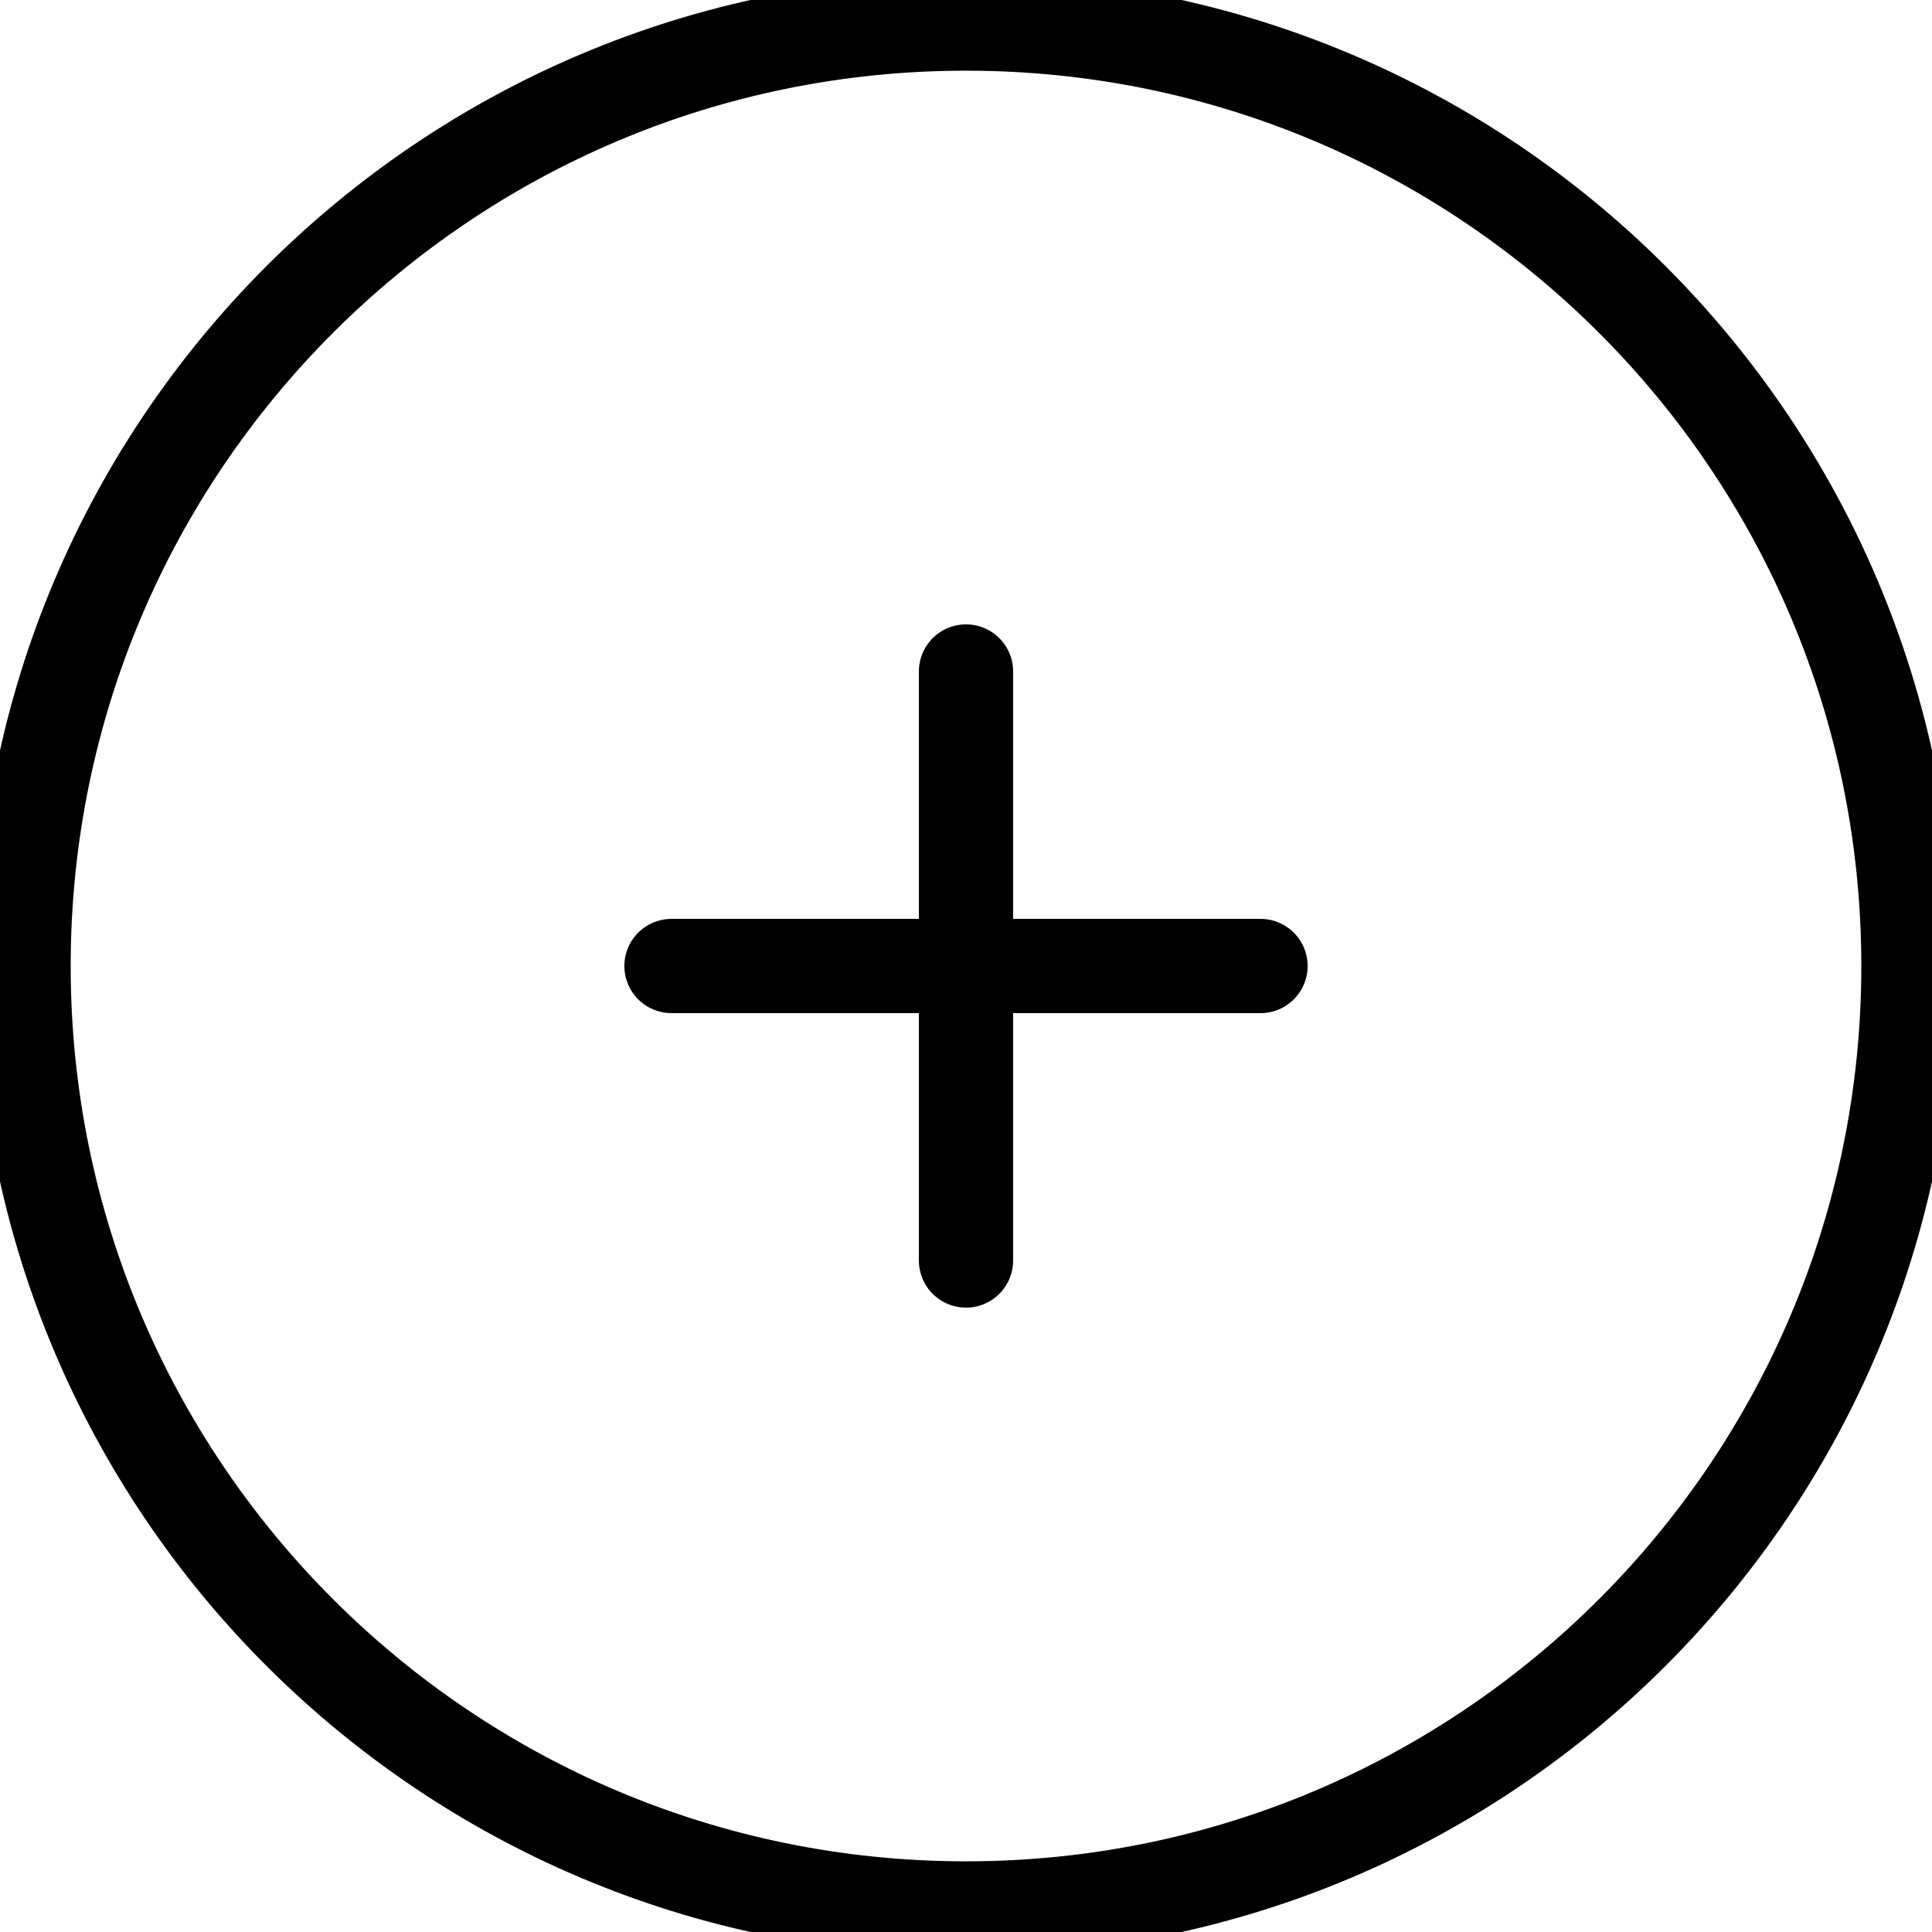
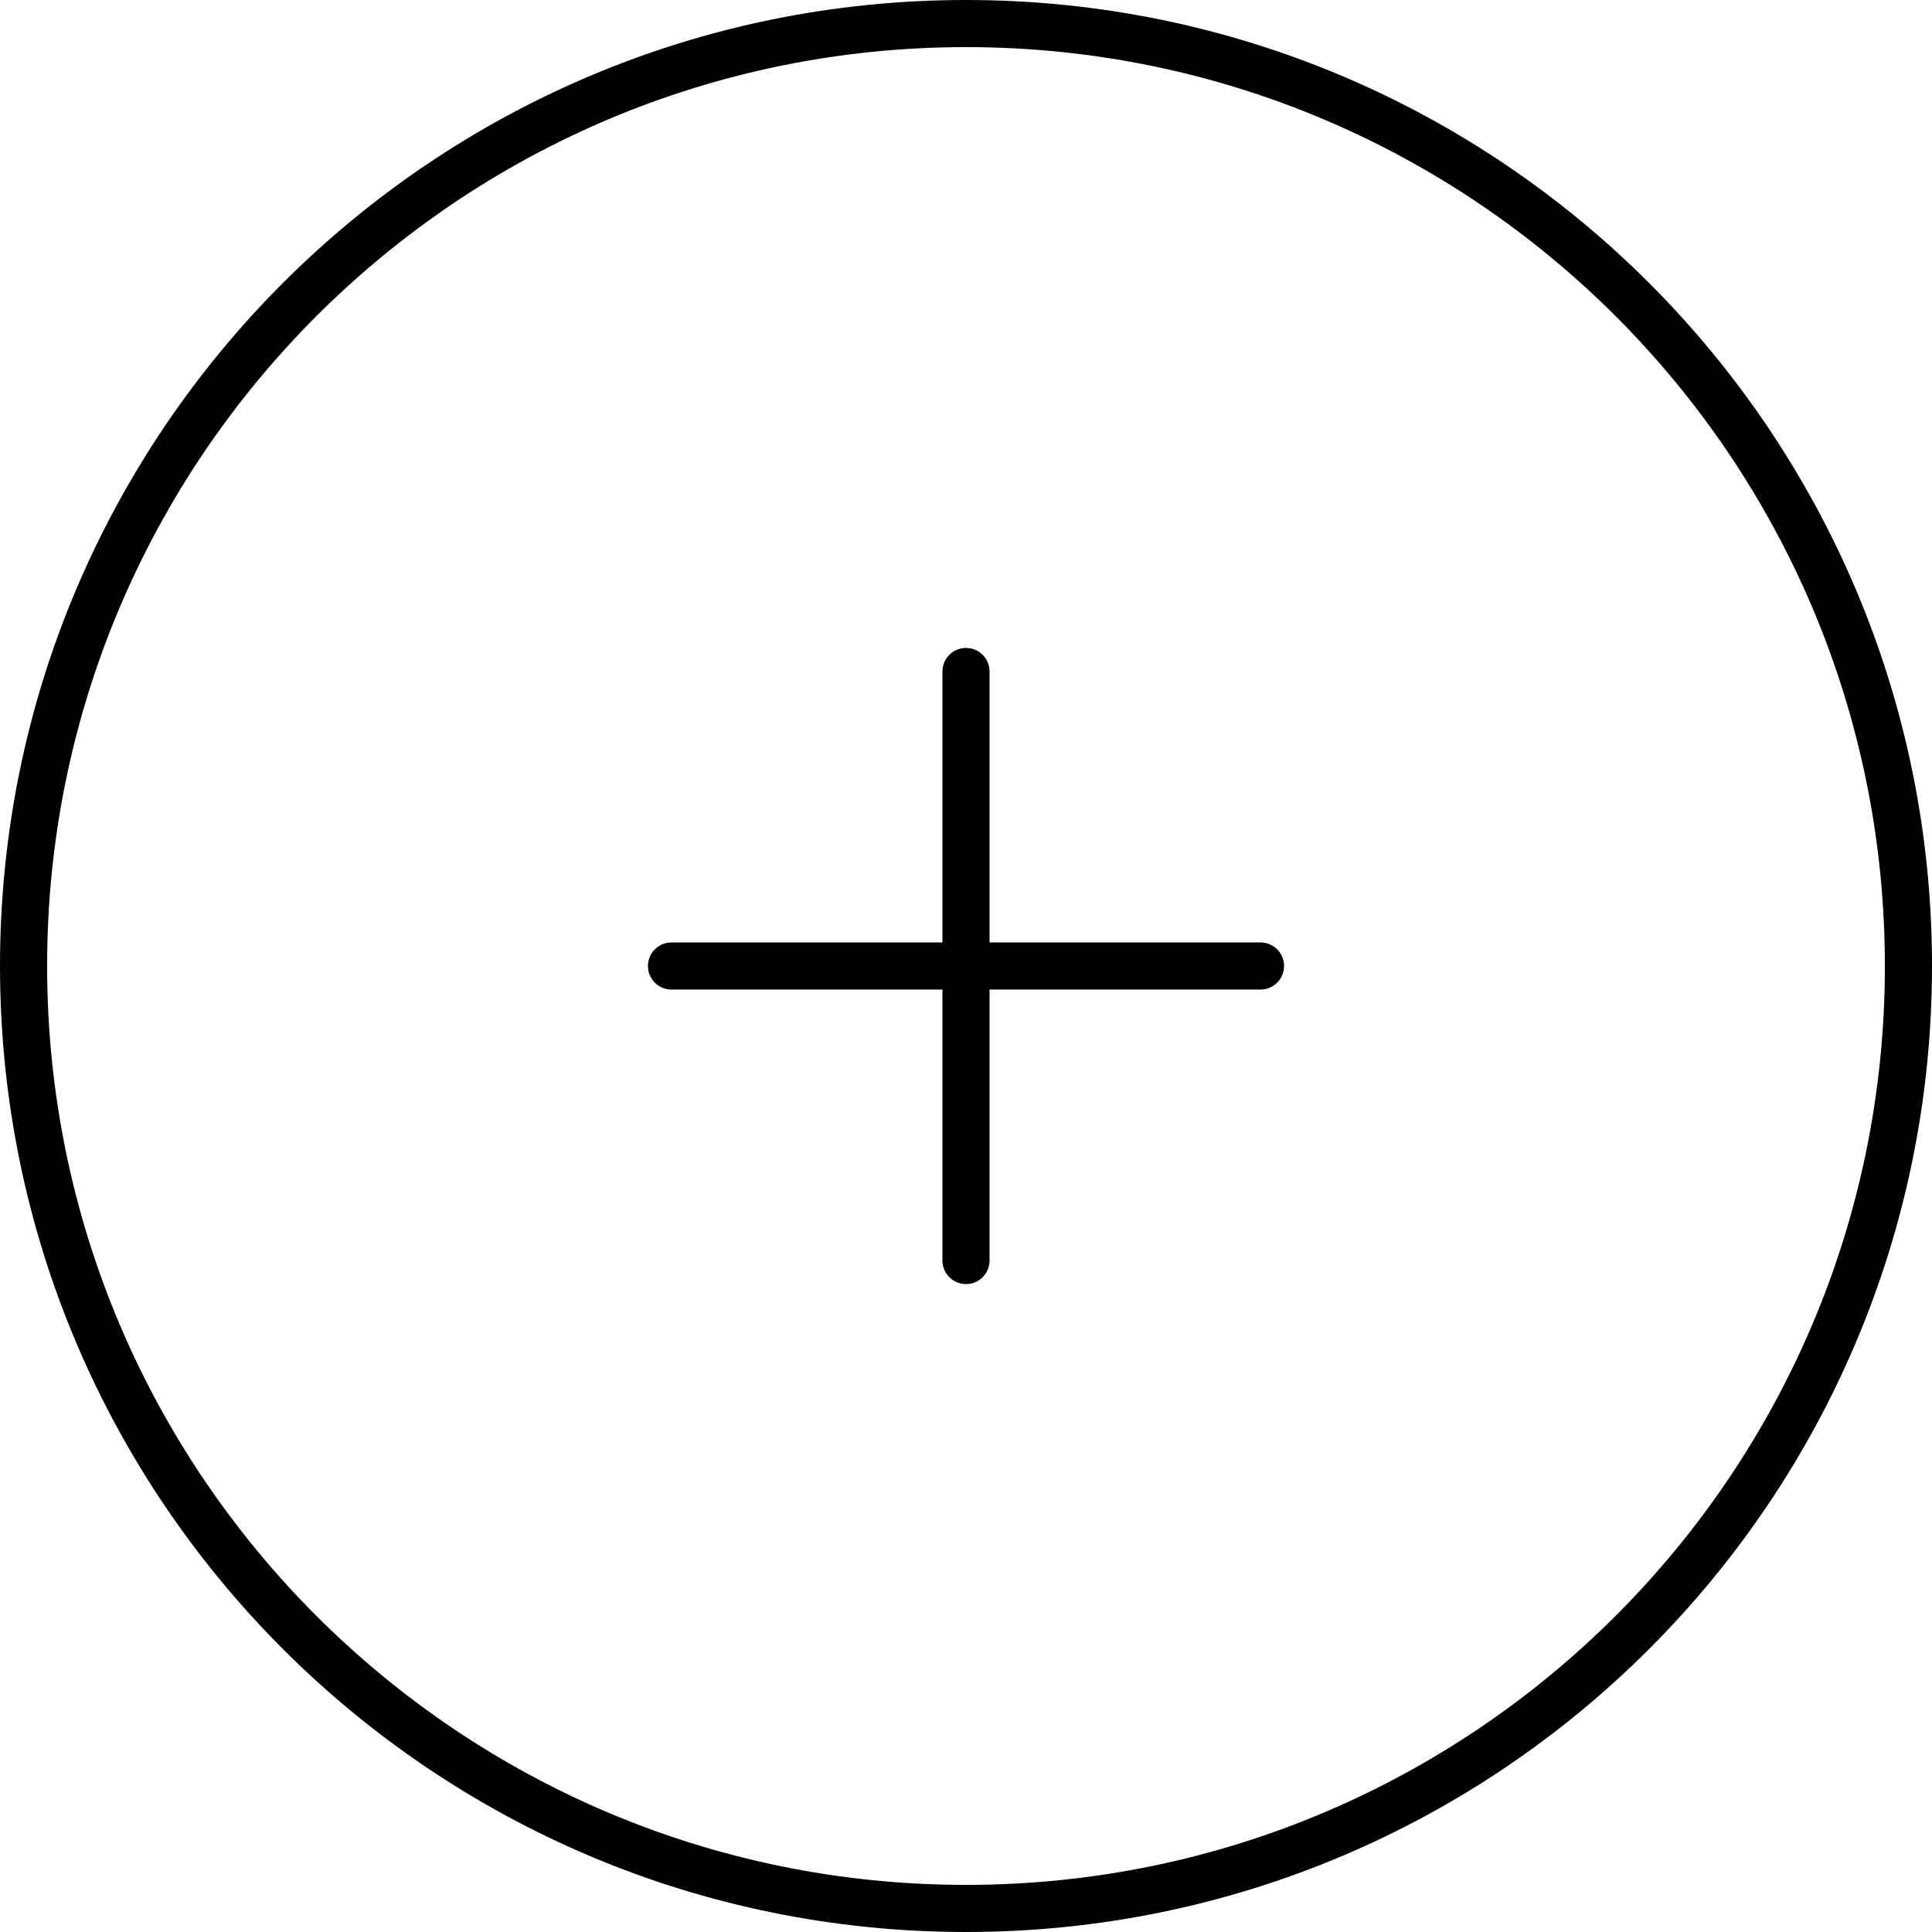
<svg xmlns="http://www.w3.org/2000/svg" width="82" height="82" viewBox="0 0 82 82" fill="none">
-   <path d="M28.5 41H53.5M41 28.5V53.5M81 41C81 63.091 63.091 81 41 81C18.909 81 1 63.091 1 41C1 18.909 18.909 1 41 1C63.091 1 81 18.909 81 41Z" stroke="currentColor" stroke-width="4" stroke-linecap="round" stroke-linejoin="round" />
+   <path d="M28.5 41H53.5M41 28.5V53.5M81 41C81 63.091 63.091 81 41 81C18.909 81 1 63.091 1 41C1 18.909 18.909 1 41 1C63.091 1 81 18.909 81 41Z" stroke="currentColor" stroke-width="2" stroke-linecap="round" stroke-linejoin="round" />
</svg>
